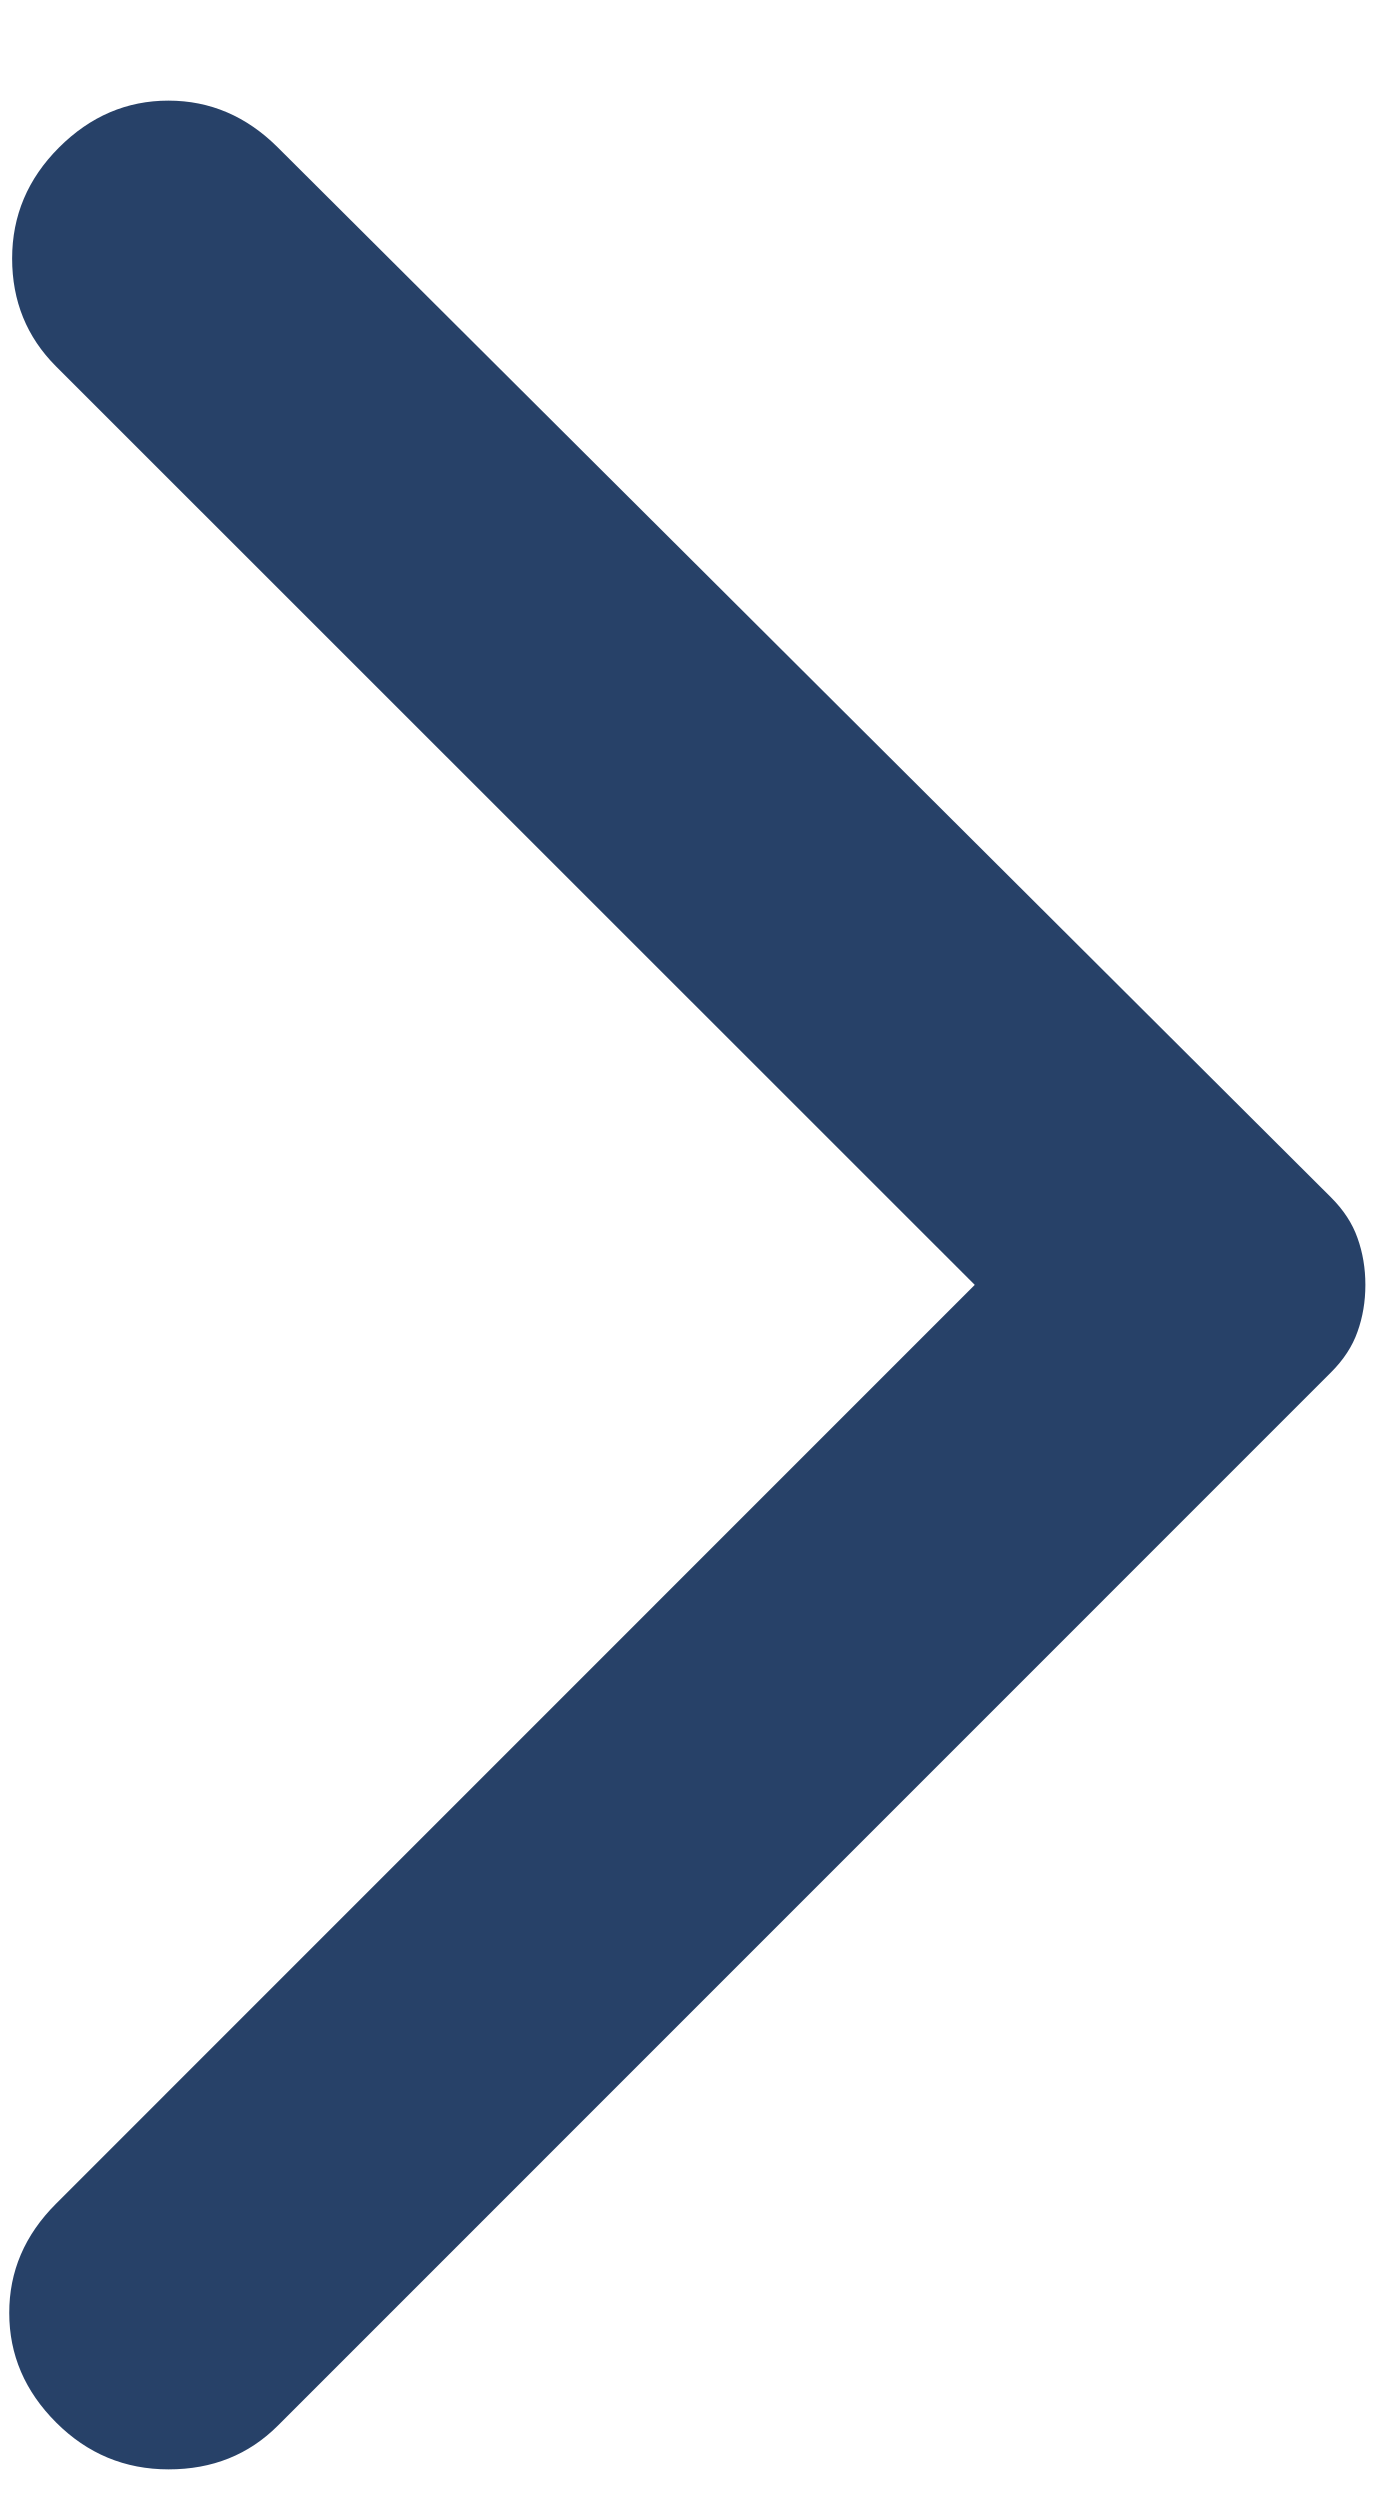
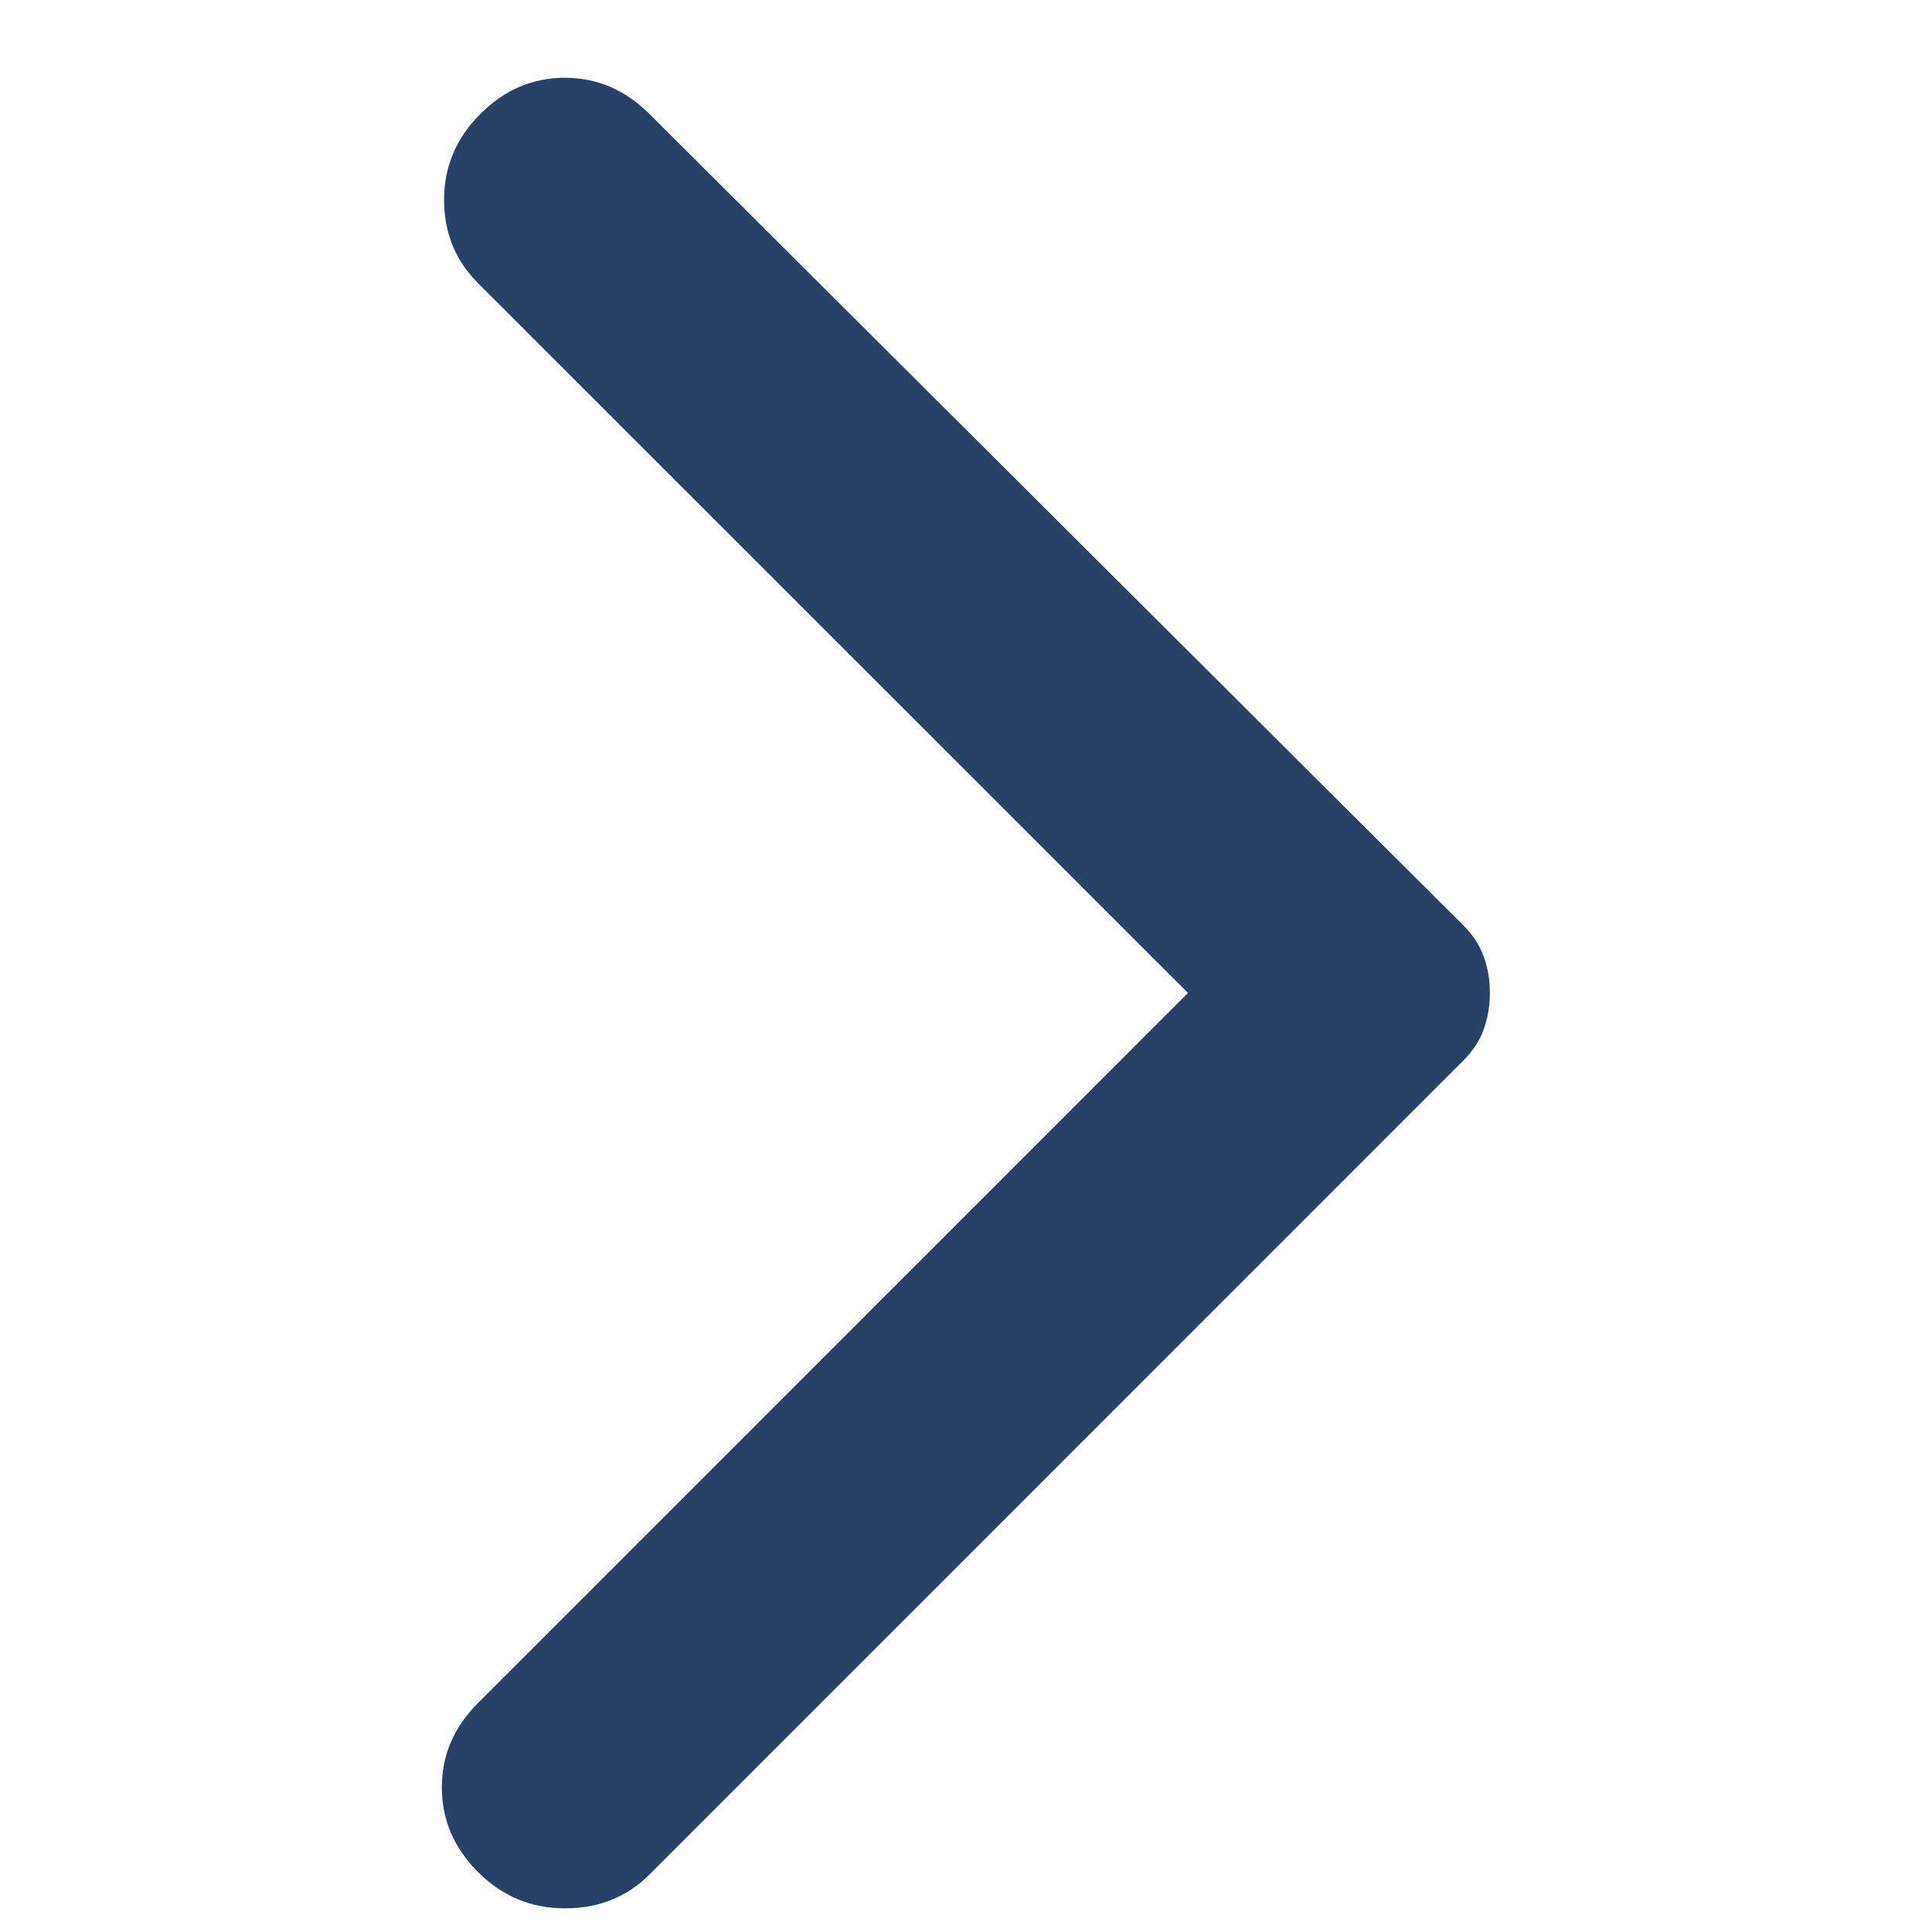
- <svg xmlns="http://www.w3.org/2000/svg" width="11" height="20" viewBox="0 0 11 20" fill="none">
+ <svg xmlns="http://www.w3.org/2000/svg" width="11" height="11" viewBox="0 0 11 20" fill="none">
  <path d="M2.222 1.179L10.648 9.579C10.748 9.679 10.819 9.787 10.86 9.904C10.902 10.021 10.923 10.146 10.923 10.279C10.923 10.412 10.902 10.537 10.86 10.654C10.819 10.771 10.748 10.879 10.648 10.979L2.224 19.404C1.99 19.638 1.699 19.755 1.349 19.755C0.999 19.755 0.699 19.63 0.449 19.38C0.199 19.13 0.074 18.838 0.074 18.505C0.073 18.171 0.198 17.88 0.448 17.63L7.798 10.279L0.447 2.93C0.214 2.696 0.097 2.409 0.097 2.068C0.097 1.726 0.222 1.43 0.472 1.18C0.722 0.93 1.014 0.805 1.347 0.805C1.681 0.805 1.972 0.93 2.222 1.179Z" fill="#274168" />
</svg>
